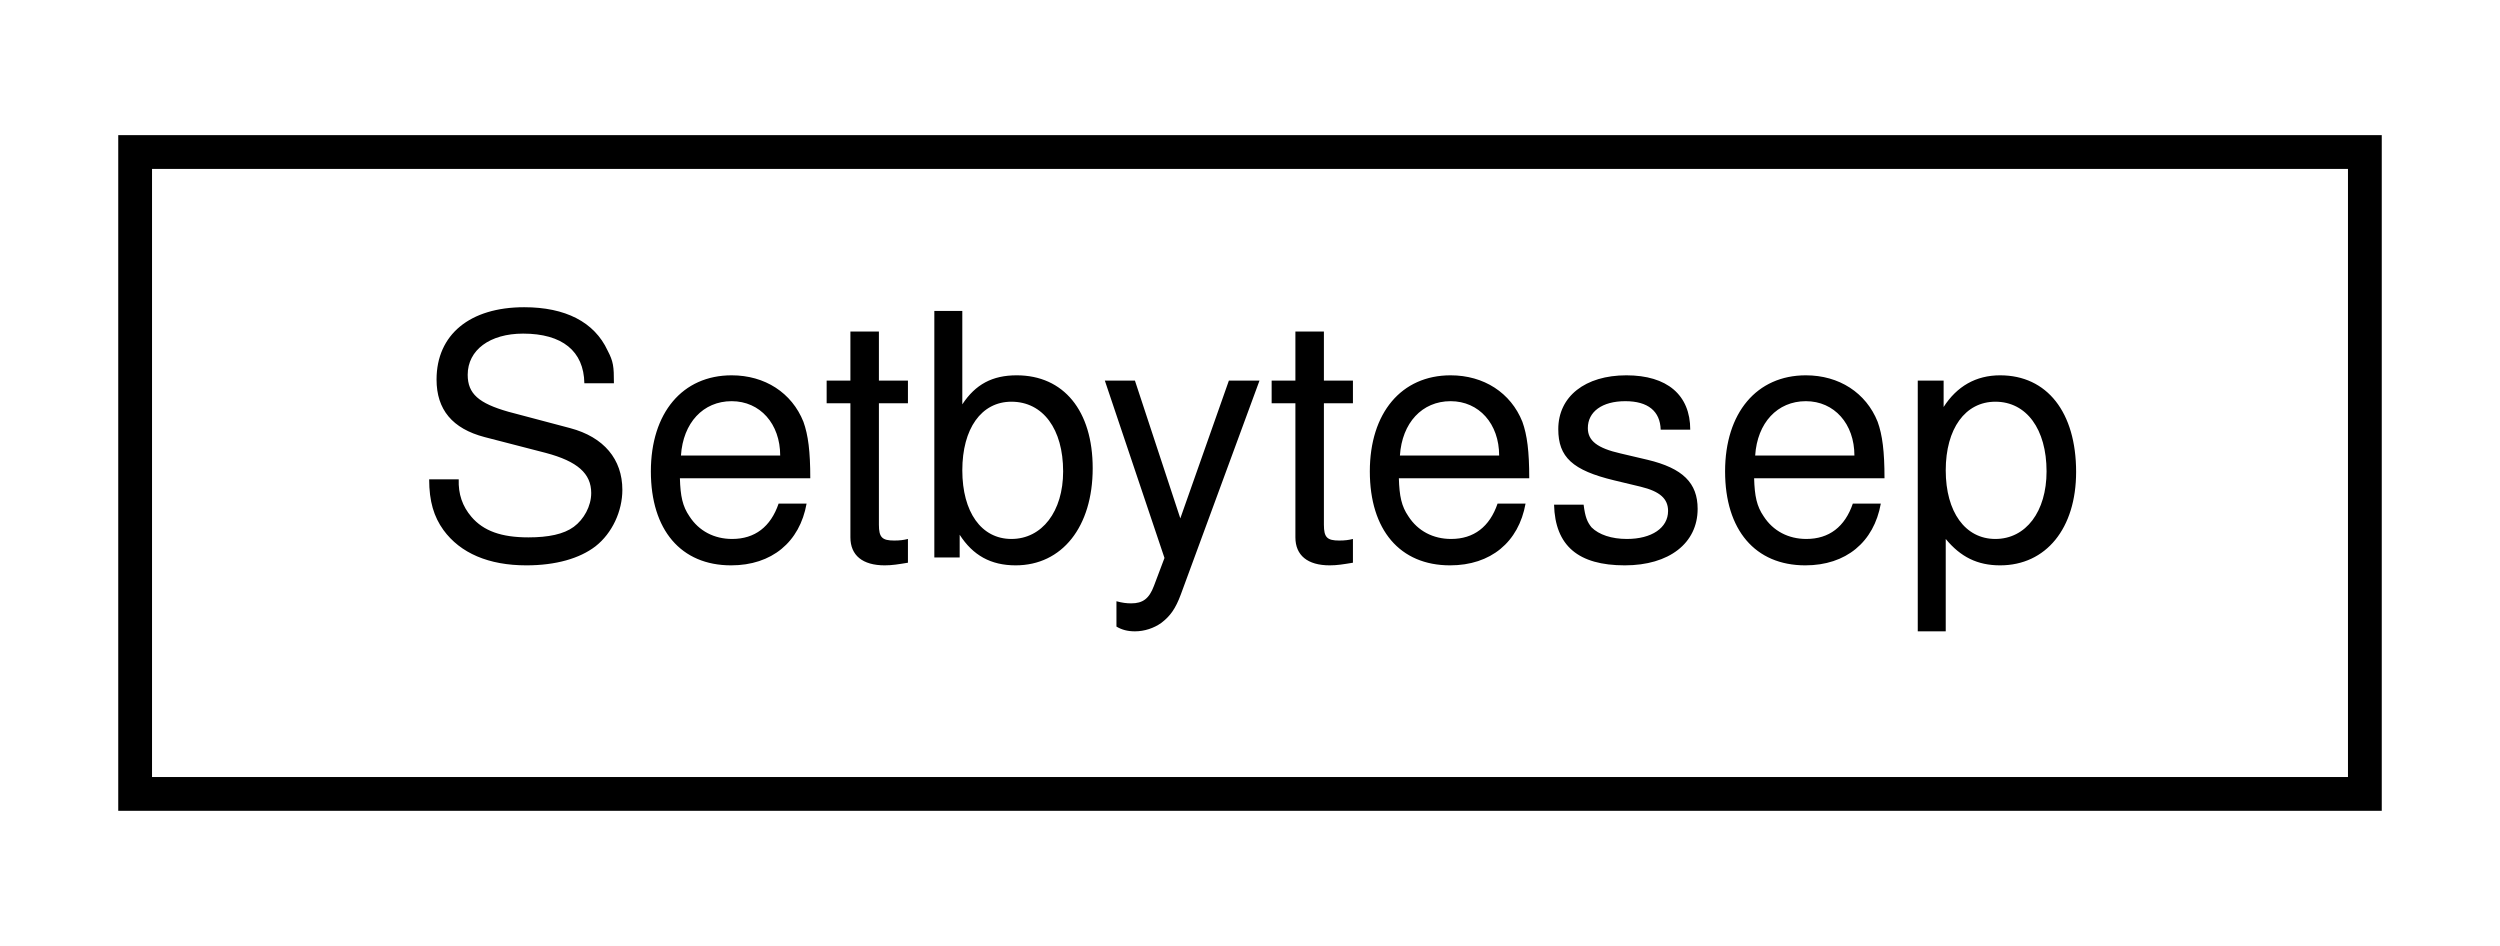
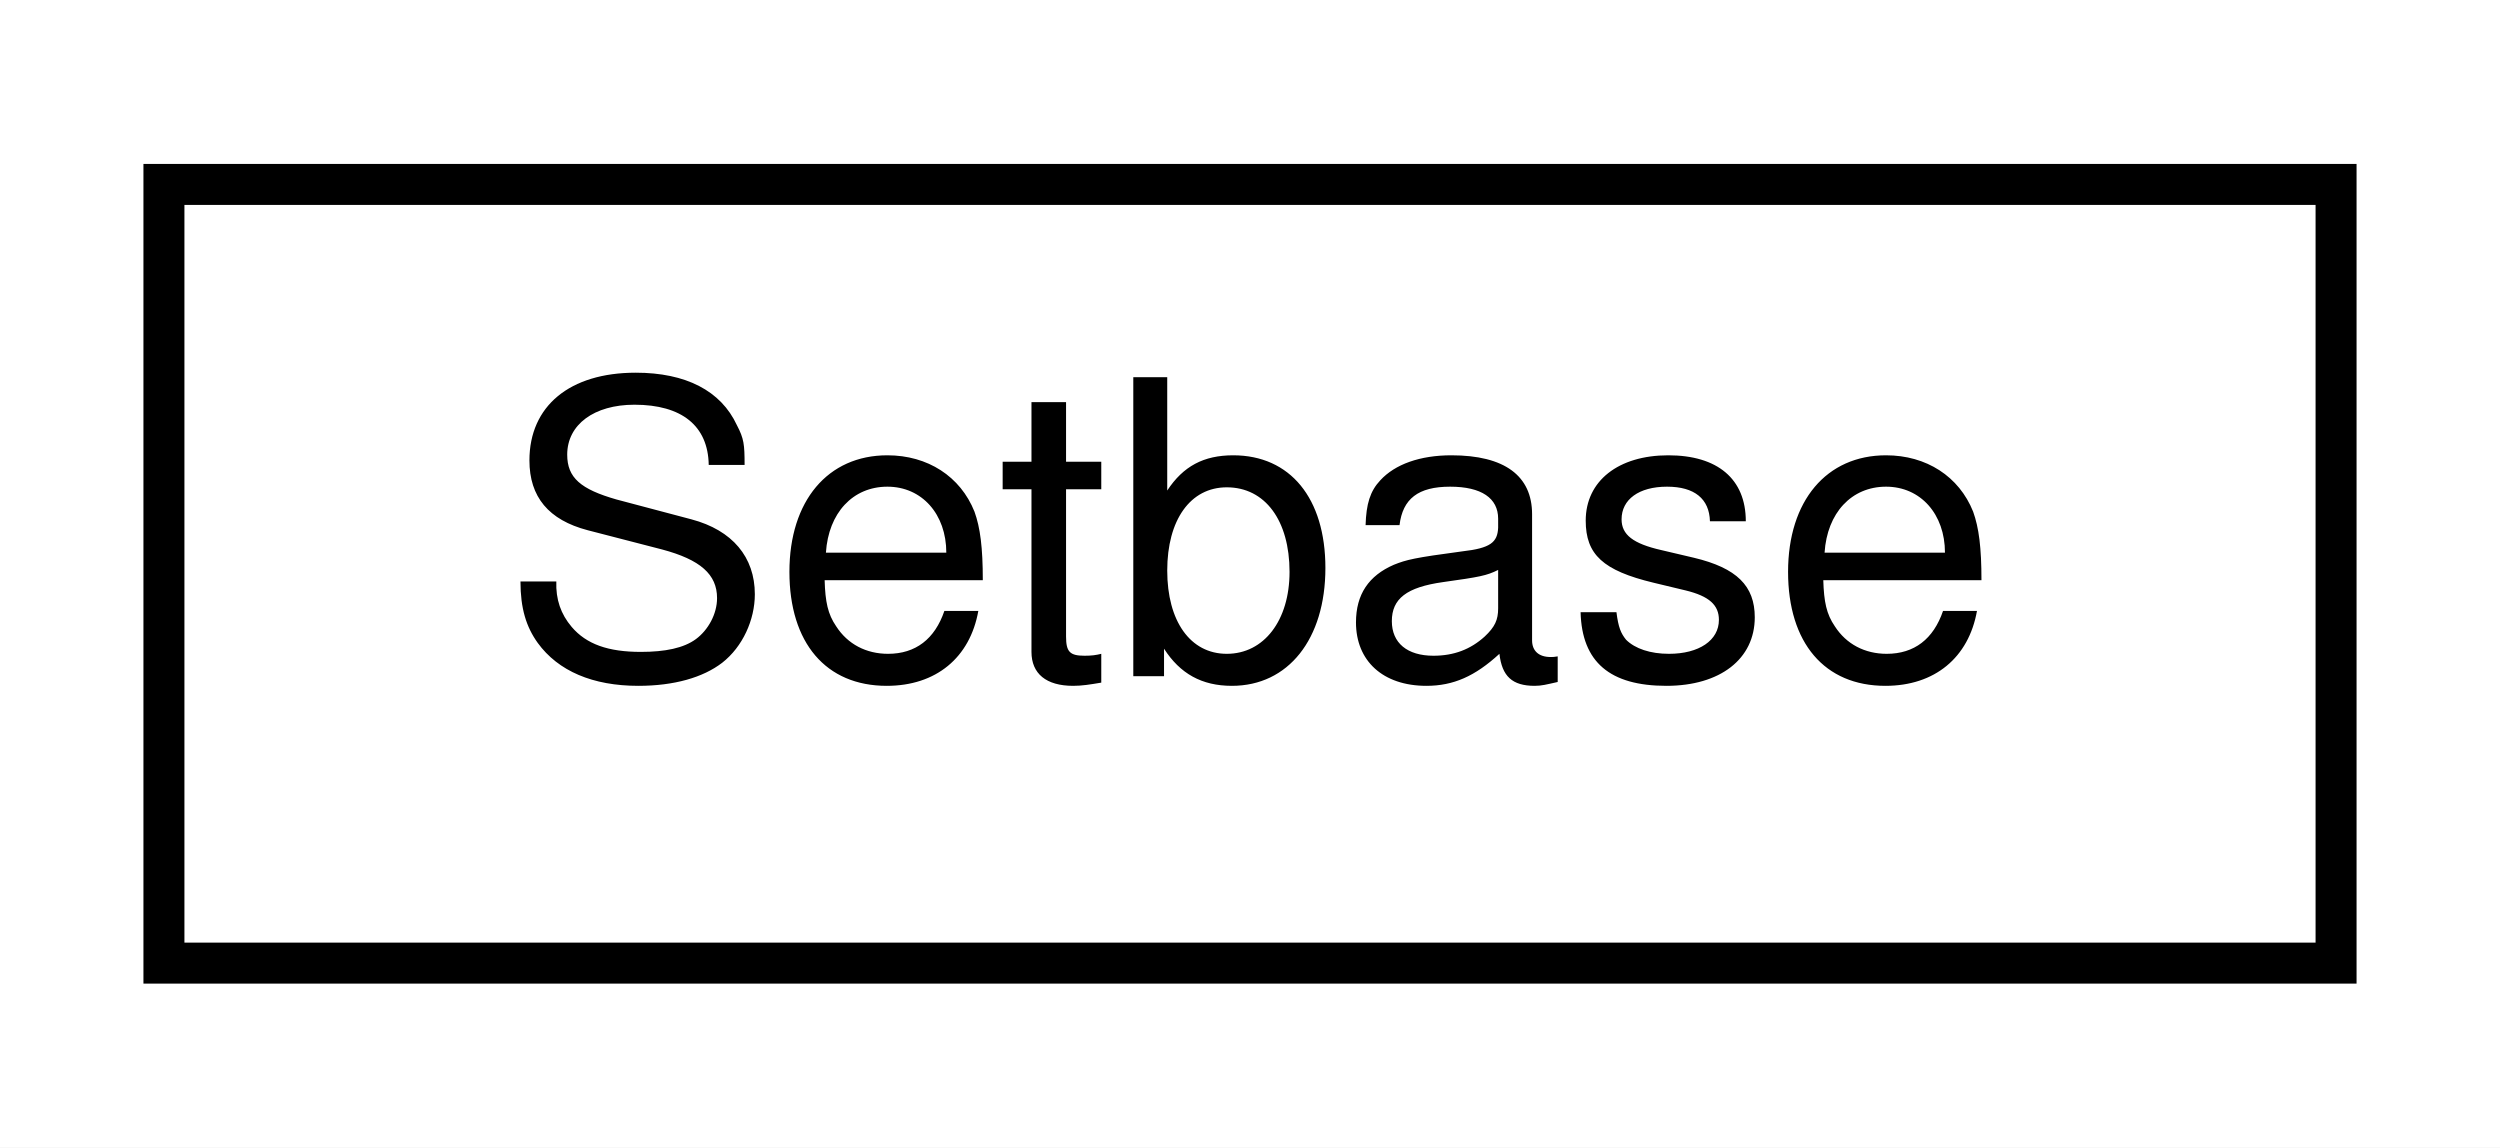
- <svg xmlns="http://www.w3.org/2000/svg" xmlns:xlink="http://www.w3.org/1999/xlink" width="74pt" height="28pt" viewBox="0.00 0.00 74.00 28.00">
+ <svg xmlns="http://www.w3.org/2000/svg" xmlns:xlink="http://www.w3.org/1999/xlink" width="61pt" height="28pt" viewBox="0.00 0.00 61.00 28.00">
  <g id="graph0" class="graph" transform="scale(1 1) rotate(0) translate(4 24)">
-     <polygon fill="white" stroke="none" points="-4,4 -4,-24 70,-24 70,4 -4,4" />
+     <polygon fill="white" stroke="none" points="-4,4 -4,-24 57,-24 57,4 -4,4" />
    <g id="node1" class="node">
      <g id="a_node1">
-         <a xlink:href="d5/d93/structSetbytesep.html" target="_top" xlink:title=" ">
-           <polygon fill="white" stroke="black" points="0,-0.5 0,-19.5 66,-19.5 66,-0.5 0,-0.5" />
-           <text text-anchor="middle" x="33" y="-7.5" font-family="Helvetica,sans-Serif" font-size="10.00">Setbytesep</text>
+         <a xlink:href="d3/d55/structSetbase.html" target="_top" xlink:title=" ">
+           <polygon fill="white" stroke="black" points="-3.55271e-15,-0.5 -3.55271e-15,-19.5 53,-19.5 53,-0.5 -3.55271e-15,-0.5" />
+           <text text-anchor="middle" x="26.5" y="-7.5" font-family="Helvetica,sans-Serif" font-size="10.00">Setbase</text>
        </a>
      </g>
    </g>
  </g>
</svg>
